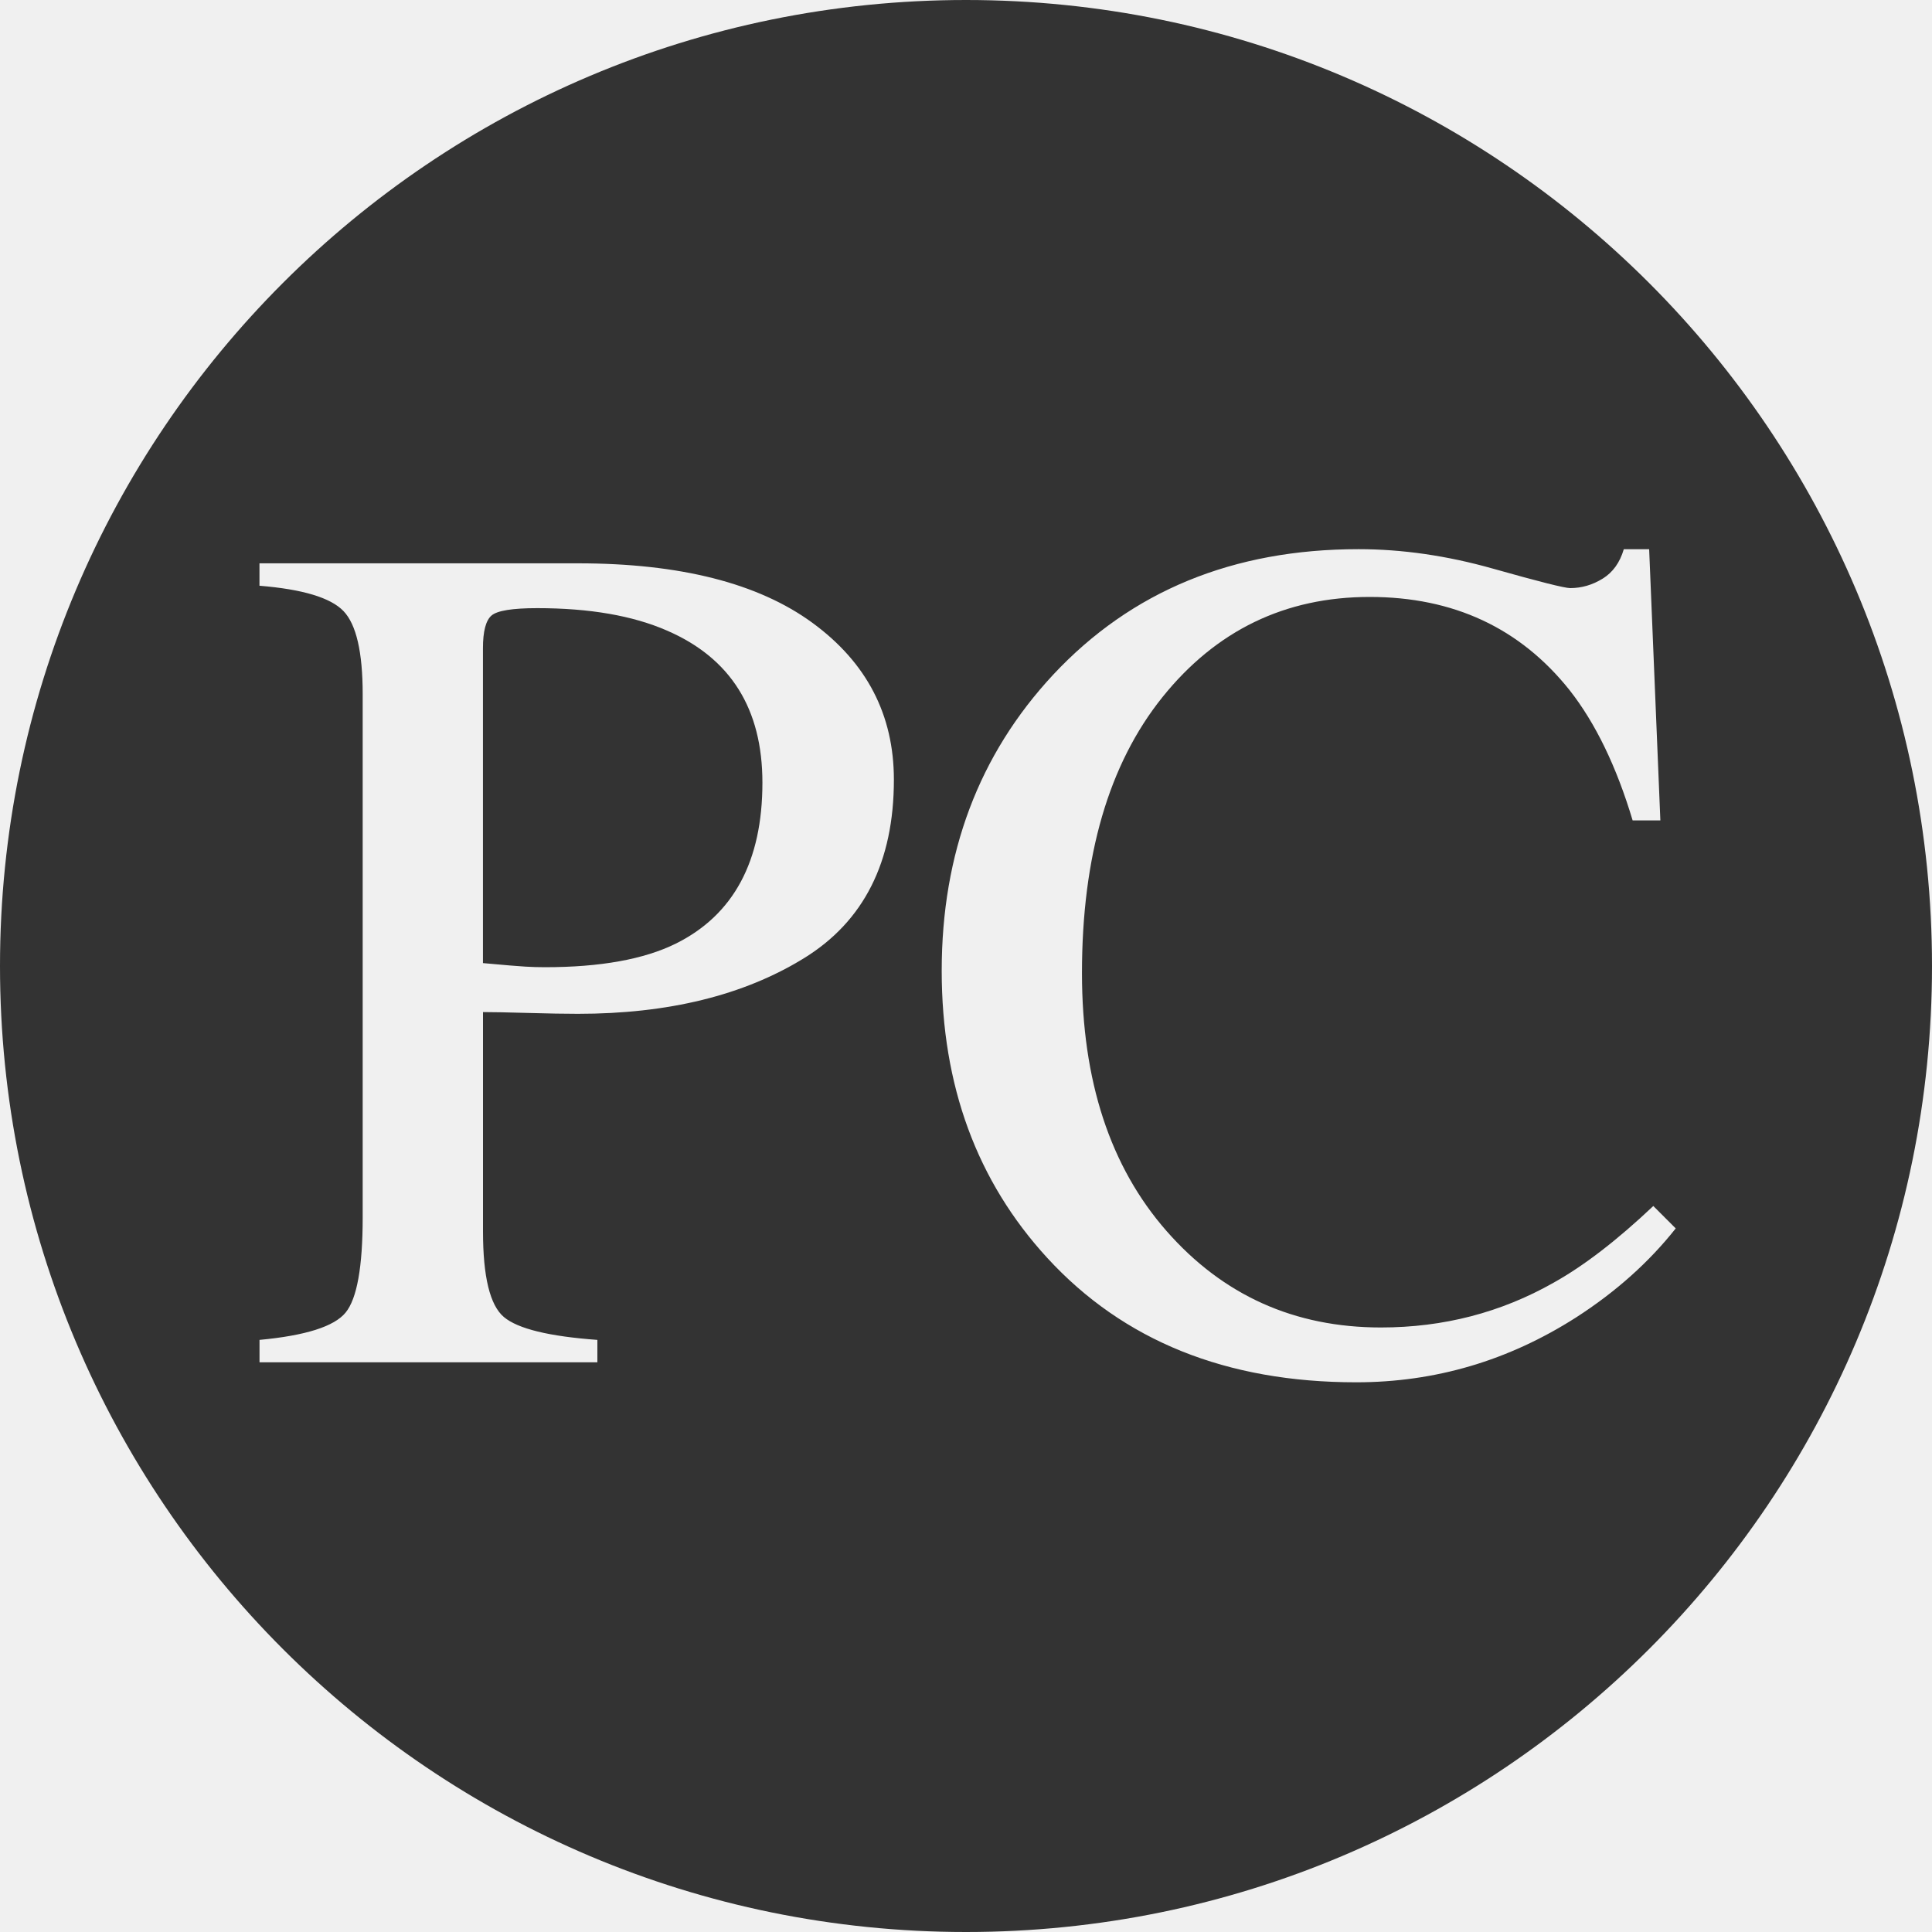
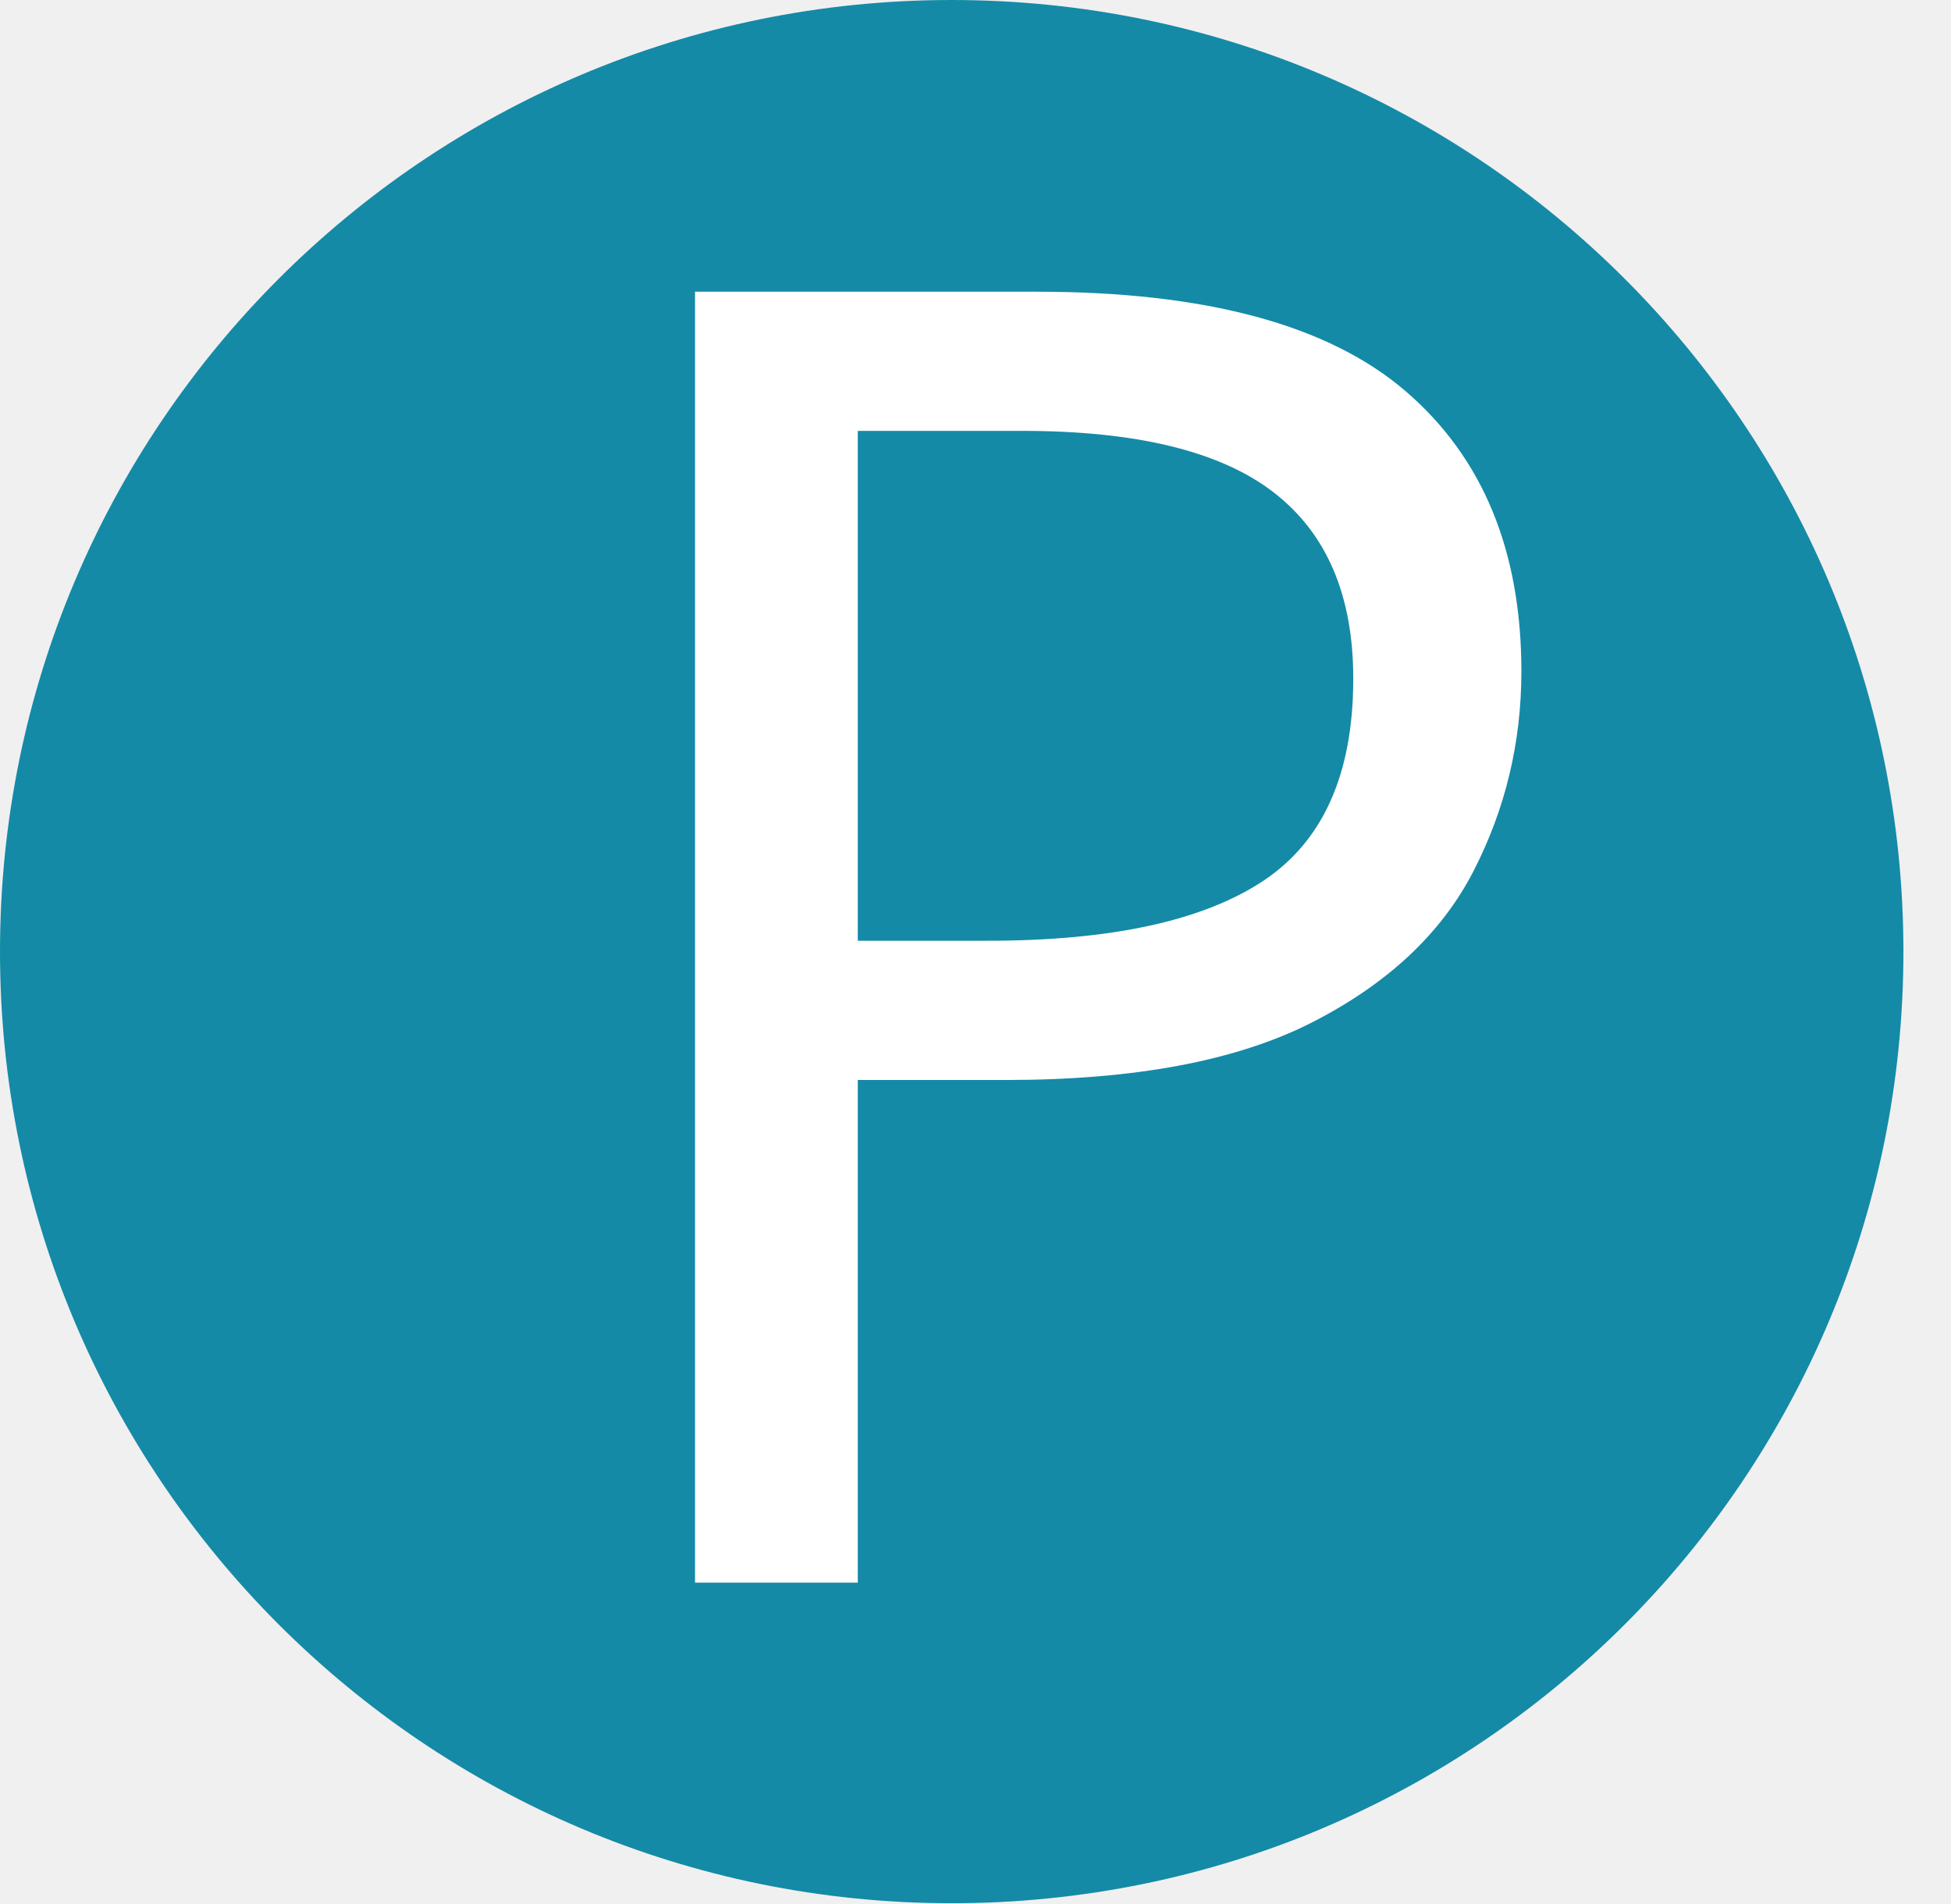
- <svg xmlns="http://www.w3.org/2000/svg" version="1.1" id="Layer_1" x="0" y="0" viewBox="0 0 400 400" xml:space="preserve">
-   <style>.st0{fill:#333}</style>
-   <path class="st0" d="M200 0C89.54 0 0 89.54 0 200s89.54 200 200 200 200-89.54 200-200S310.46 0 200 0zm-33.6 198.42c-12.45 7.65-28.04 11.48-46.75 11.48-2.69 0-6.12-.06-10.31-.18s-7.31-.18-9.34-.18v45.41c0 9.39 1.44 15.3 4.33 17.73 2.89 2.43 9.34 4 19.35 4.73v4.64H53.73v-4.64c9.52-.89 15.46-2.77 17.82-5.65 2.36-2.88 3.54-9.46 3.54-19.74V143.73c0-8.71-1.32-14.44-3.97-17.21-2.65-2.77-8.44-4.52-17.4-5.25v-4.64h65.92c21.16 0 37.35 4.11 48.58 12.33 11.23 8.22 16.85 19.04 16.85 32.47 0 17.01-6.22 29.34-18.67 36.99zm159.91 74.34c-14 8.95-29.17 13.43-45.53 13.43-26.86 0-48.18-8.58-63.96-25.76-14.57-15.87-21.85-35.69-21.85-59.45 0-24.33 7.69-44.76 23.07-61.28 16.19-17.33 37.27-26 63.23-26 9.03 0 18.31 1.34 27.83 4.03s14.85 4.03 15.99 4.03c2.36 0 4.6-.65 6.71-1.95 2.12-1.3 3.58-3.34 4.39-6.1h5.25l2.32 56.15h-5.74c-3.34-11.15-7.69-20.14-13.06-26.98-10.25-12.86-24.05-19.29-41.38-19.29-17.5 0-31.8 6.92-42.91 20.75-11.11 13.84-16.66 32.88-16.66 57.13 0 22.3 5.84 40.1 17.52 53.41s26.47 19.96 44.37 19.96c12.94 0 24.86-3.09 35.77-9.28 6.27-3.5 13.14-8.79 20.63-15.87l4.64 4.64c-5.54 7-12.41 13.14-20.63 18.43z" />
-   <path class="st0" d="M138.08 130.55c-7.08-3.09-16.03-4.64-26.86-4.64-5.13 0-8.28.51-9.46 1.53-1.18 1.02-1.77 3.28-1.77 6.77v65.19c4.47.41 7.4.65 8.79.73 1.38.08 2.73.12 4.03.12 11.47 0 20.51-1.63 27.1-4.88 11.96-5.94 17.94-17.05 17.94-33.33 0-15.3-6.59-25.79-19.77-31.49z" />
+ <svg xmlns="http://www.w3.org/2000/svg" data-name="Layer 1" viewBox="0 0 410 400">
+   <circle cx="200" cy="200" r="200" fill="#148aa7" />
+   <text transform="translate(109.2 332.62)" font-size="380" fill="#fff" font-family="LiberatorMedium,Liberator">P</text>
</svg>
